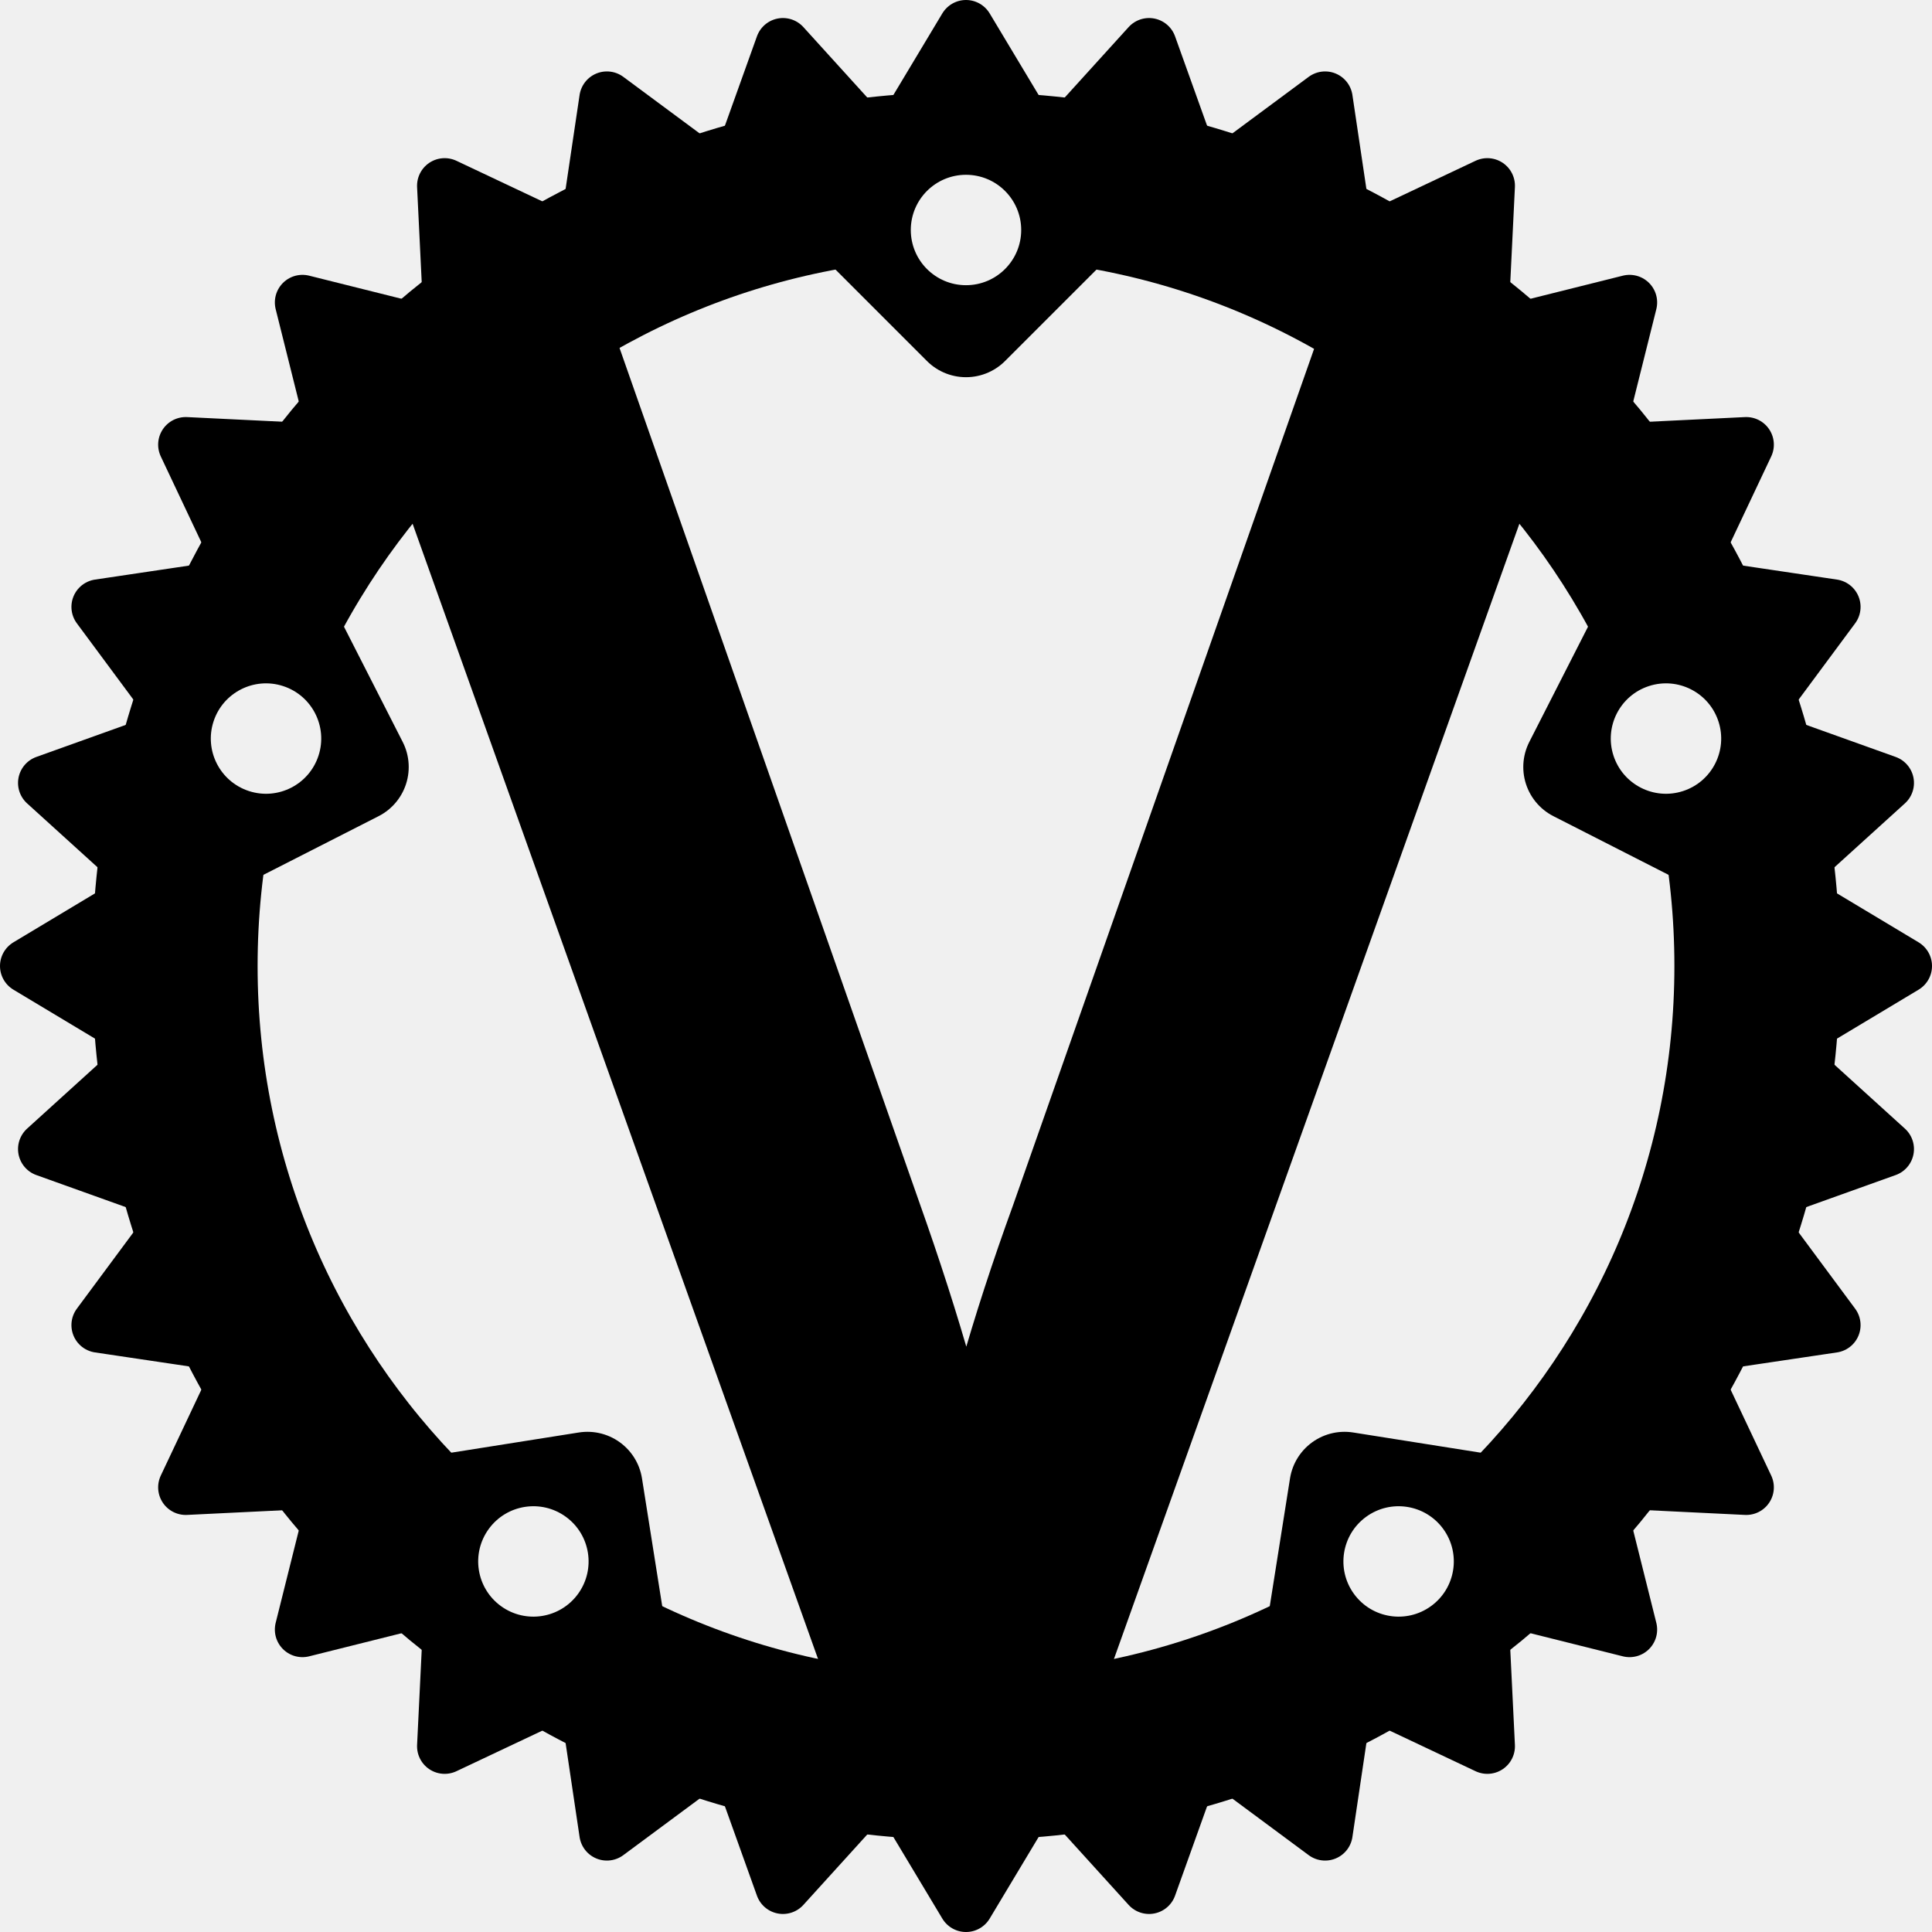
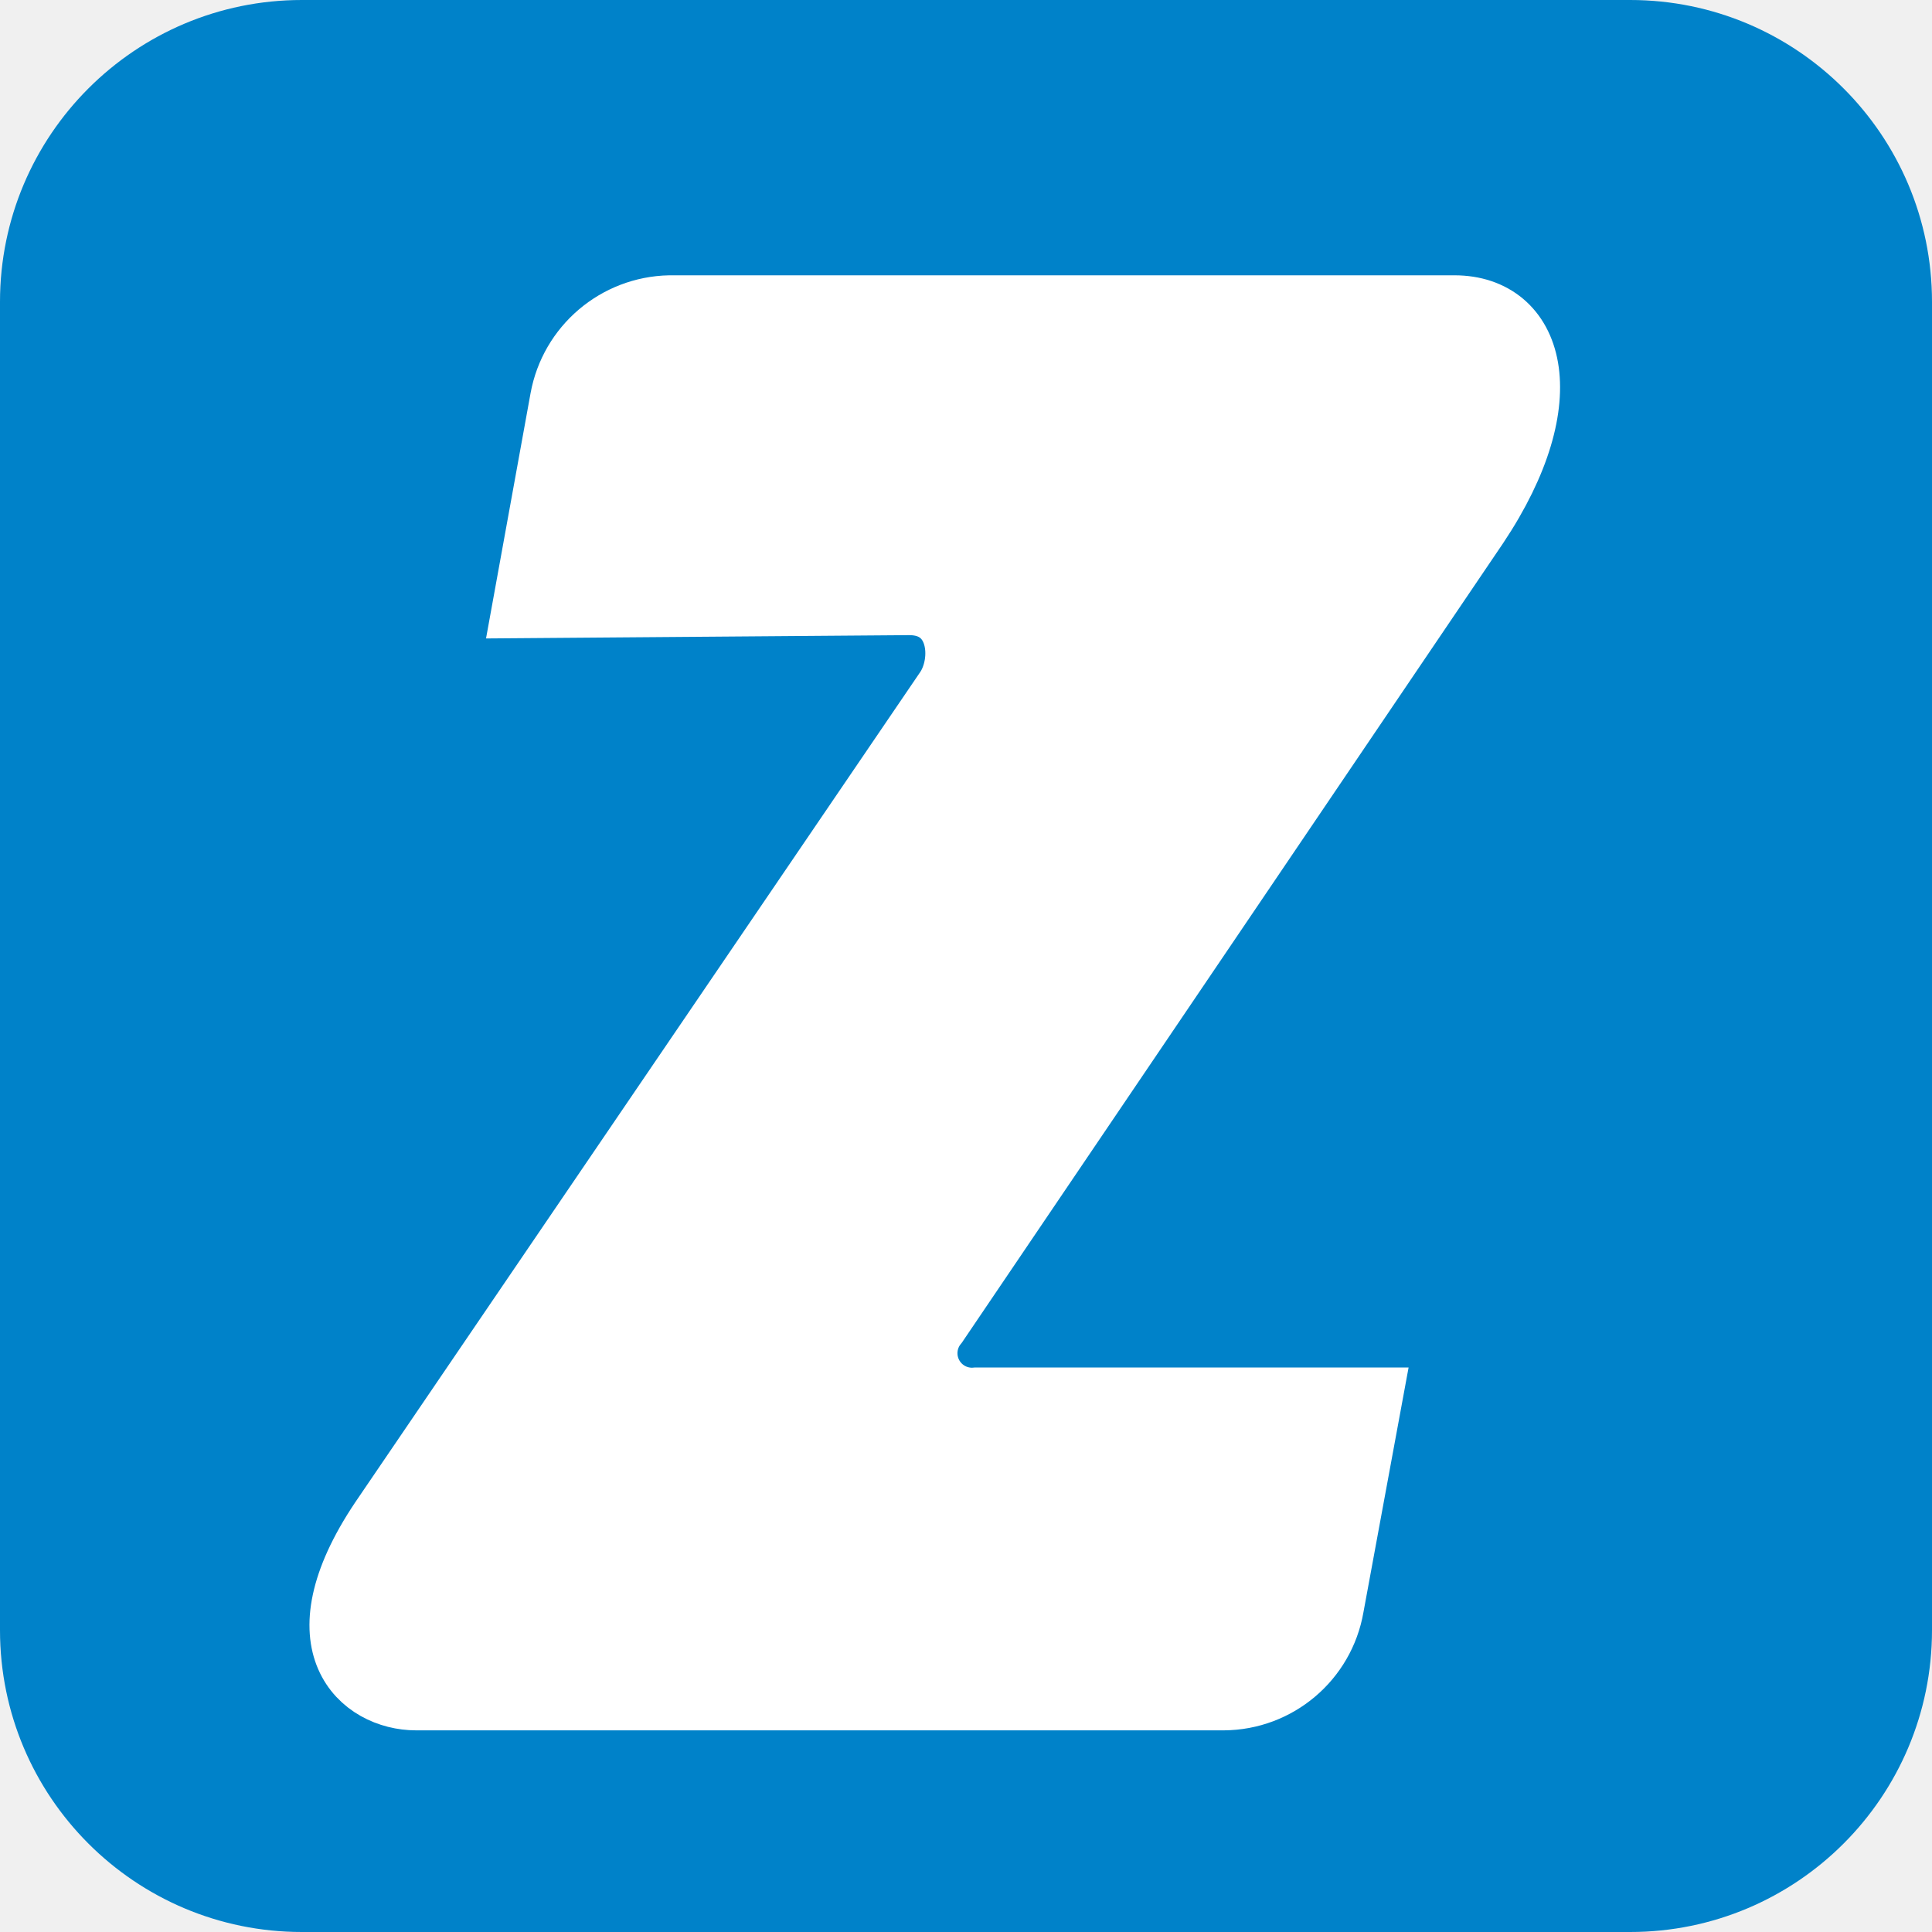
- <svg xmlns="http://www.w3.org/2000/svg" xmlns:xlink="http://www.w3.org/1999/xlink" version="1.1" viewBox="0 0 256 256" id="svg383" width="256" height="256">
-   <defs id="defs387" />
-   <g id="logo" transform="matrix(2.438102,0,0,2.438102,128,128)">
-     <g id="gear" mask="url(#holes)">
-       <path d="m-31.172-33.813 26.496 74.189h9.352l26.496-74.189h-9.767l-16.729 47.589q-1.662 4.572-2.805 8.624-1.143 3.948-1.87 7.585-.727-3.637-1.87-7.689-1.143-4.052-2.805-8.728l-16.625-47.381z" stroke="#000" stroke-width="4.512" id="path289" />
-       <circle transform="scale(-1,1)" r="43" fill="none" stroke="#000" stroke-width="9" id="circle291" />
-       <g id="cogs" transform="scale(-1,1)">
-         <polygon id="cog" points="51 0 46 -3 46 3" stroke="#000" stroke-linejoin="round" stroke-width="3" />
-         <use transform="rotate(11.25)" xlink:href="#cog" id="use294" />
-         <use transform="rotate(22.5)" xlink:href="#cog" id="use296" />
-         <use transform="rotate(33.75)" xlink:href="#cog" id="use298" />
-         <use transform="rotate(45)" xlink:href="#cog" id="use300" />
-         <use transform="rotate(56.25)" xlink:href="#cog" id="use302" />
-         <use transform="rotate(67.5)" xlink:href="#cog" id="use304" />
-         <use transform="rotate(78.75)" xlink:href="#cog" id="use306" />
-         <use transform="rotate(90)" xlink:href="#cog" id="use308" />
-         <use transform="rotate(101.25)" xlink:href="#cog" id="use310" />
-         <use transform="rotate(112.5)" xlink:href="#cog" id="use312" />
-         <use transform="rotate(123.75)" xlink:href="#cog" id="use314" />
-         <use transform="rotate(135)" xlink:href="#cog" id="use316" />
-         <use transform="rotate(146.25)" xlink:href="#cog" id="use318" />
-         <use transform="rotate(157.5)" xlink:href="#cog" id="use320" />
-         <use transform="rotate(168.75)" xlink:href="#cog" id="use322" />
-         <use transform="scale(-1)" xlink:href="#cog" id="use324" />
-         <use transform="rotate(191.25)" xlink:href="#cog" id="use326" />
-         <use transform="rotate(202.5)" xlink:href="#cog" id="use328" />
-         <use transform="rotate(213.75)" xlink:href="#cog" id="use330" />
-         <use transform="rotate(225)" xlink:href="#cog" id="use332" />
-         <use transform="rotate(236.25)" xlink:href="#cog" id="use334" />
-         <use transform="rotate(247.5)" xlink:href="#cog" id="use336" />
-         <use transform="rotate(258.75)" xlink:href="#cog" id="use338" />
-         <use transform="rotate(-90)" xlink:href="#cog" id="use340" />
-         <use transform="rotate(-78.75)" xlink:href="#cog" id="use342" />
-         <use transform="rotate(-67.5)" xlink:href="#cog" id="use344" />
-         <use transform="rotate(-56.25)" xlink:href="#cog" id="use346" />
-         <use transform="rotate(-45)" xlink:href="#cog" id="use348" />
-         <use transform="rotate(-33.75)" xlink:href="#cog" id="use350" />
-         <use transform="rotate(-22.5)" xlink:href="#cog" id="use352" />
-         <use transform="rotate(-11.25)" xlink:href="#cog" id="use354" />
-       </g>
-       <g id="mounts" transform="scale(-1,1)">
-         <polygon id="mount" points="0 -35 7 -42 -7 -42" stroke="#000" stroke-linejoin="round" stroke-width="6" />
-         <use transform="rotate(72)" xlink:href="#mount" id="use358" />
-         <use transform="rotate(144)" xlink:href="#mount" id="use360" />
-         <use transform="rotate(216)" xlink:href="#mount" id="use362" />
-         <use transform="rotate(-72)" xlink:href="#mount" id="use364" />
-       </g>
-     </g>
-     <mask id="holes">
-       <rect x="-60" y="-60" width="120" height="120" fill="#fff" id="rect368" />
-       <circle id="hole" cy="-40" r="3" />
-       <use transform="rotate(72)" xlink:href="#hole" id="use371" />
-       <use transform="rotate(144)" xlink:href="#hole" id="use373" />
-       <use transform="rotate(216)" xlink:href="#hole" id="use375" />
-       <use transform="rotate(-72)" xlink:href="#hole" id="use377" />
-     </mask>
-   </g>
+ <svg xmlns="http://www.w3.org/2000/svg" id="Ebene_1" data-name="Ebene 1" viewBox="0 0 32 32">
+   <defs>
+     <style>.cls-1{fill:#0082c9;}.cls-2{fill:#fff;stroke:#fff;fill-rule:evenodd;}</style>
+   </defs>
+   <rect class="cls-1" width="32" height="32" rx="5" />
+   <path class="cls-2" d="M8.65,10.07,9.28,6.6a1.88,1.88,0,0,1,1.81-1.54h13c1.31,0,1.82,1.52.39,3.66L15.53,21.94a.74.74,0,0,0,.64,1.21h6.56l-.64,3.47a1.86,1.86,0,0,1-1.82,1.54H6.89c-.9,0-2-.9-.59-3l9.35-13.74c.32-.46.25-1.4-.59-1.4Z" transform="translate(0 0)" />
</svg>
